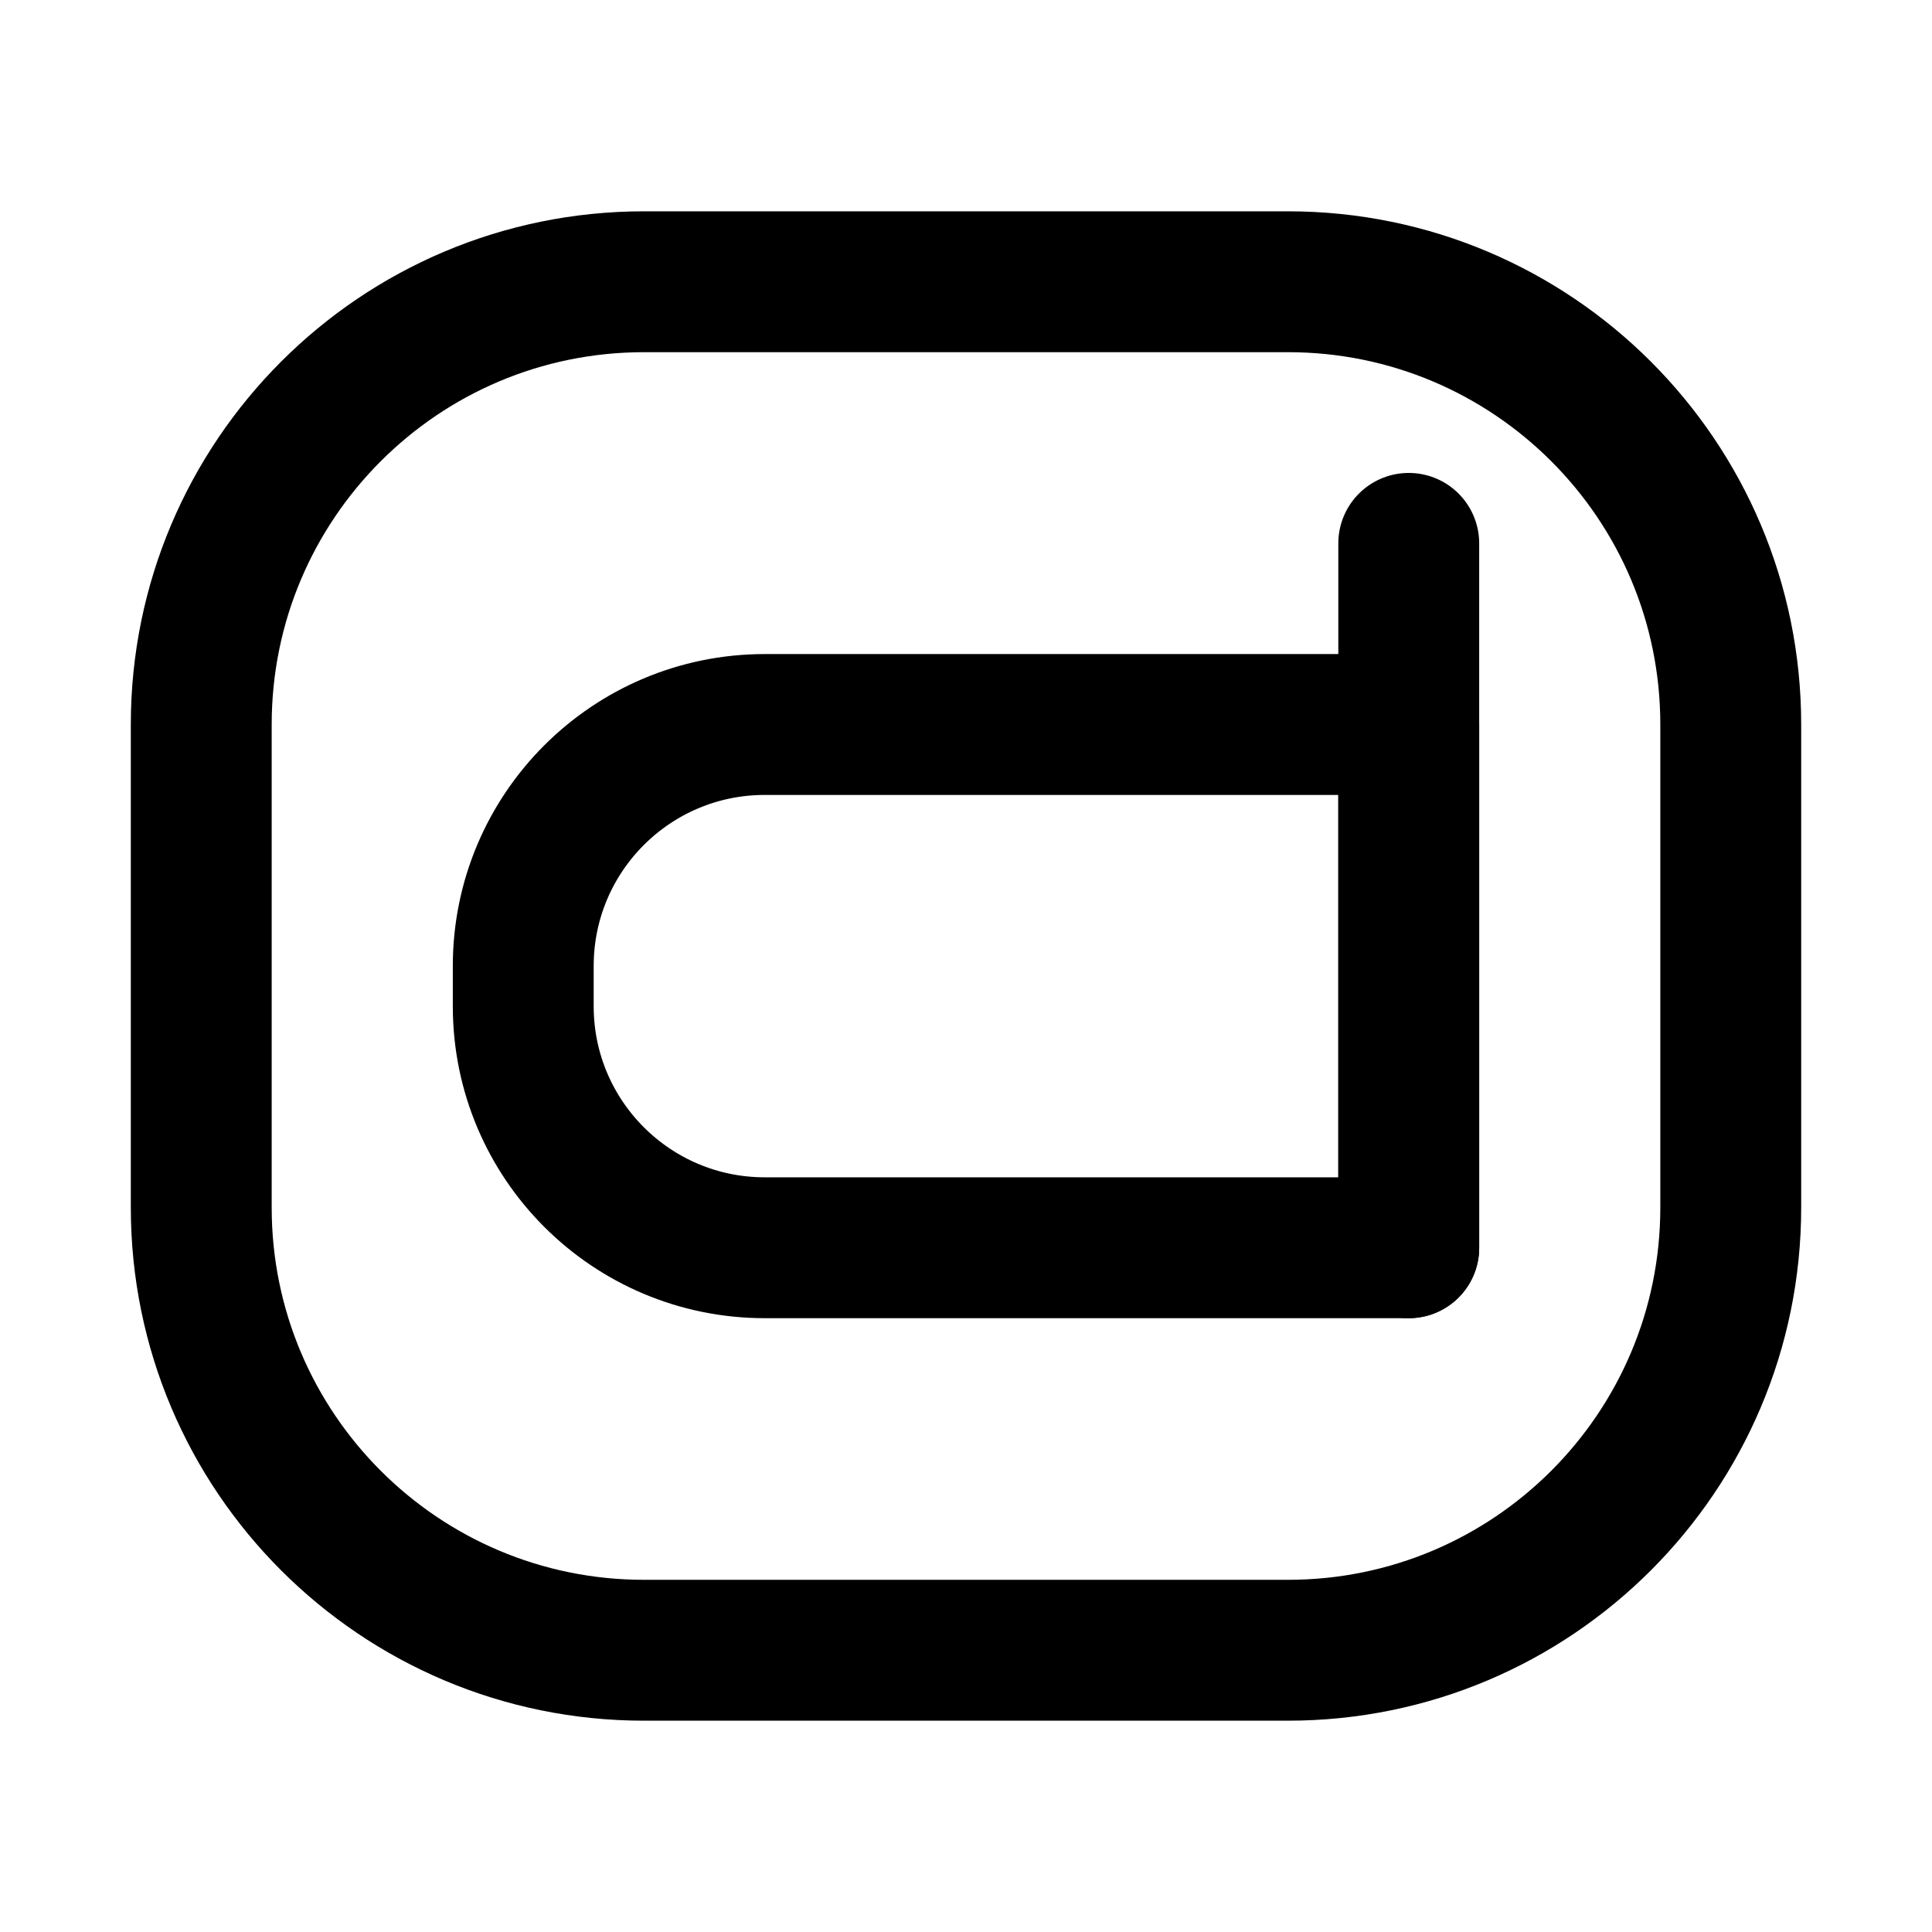
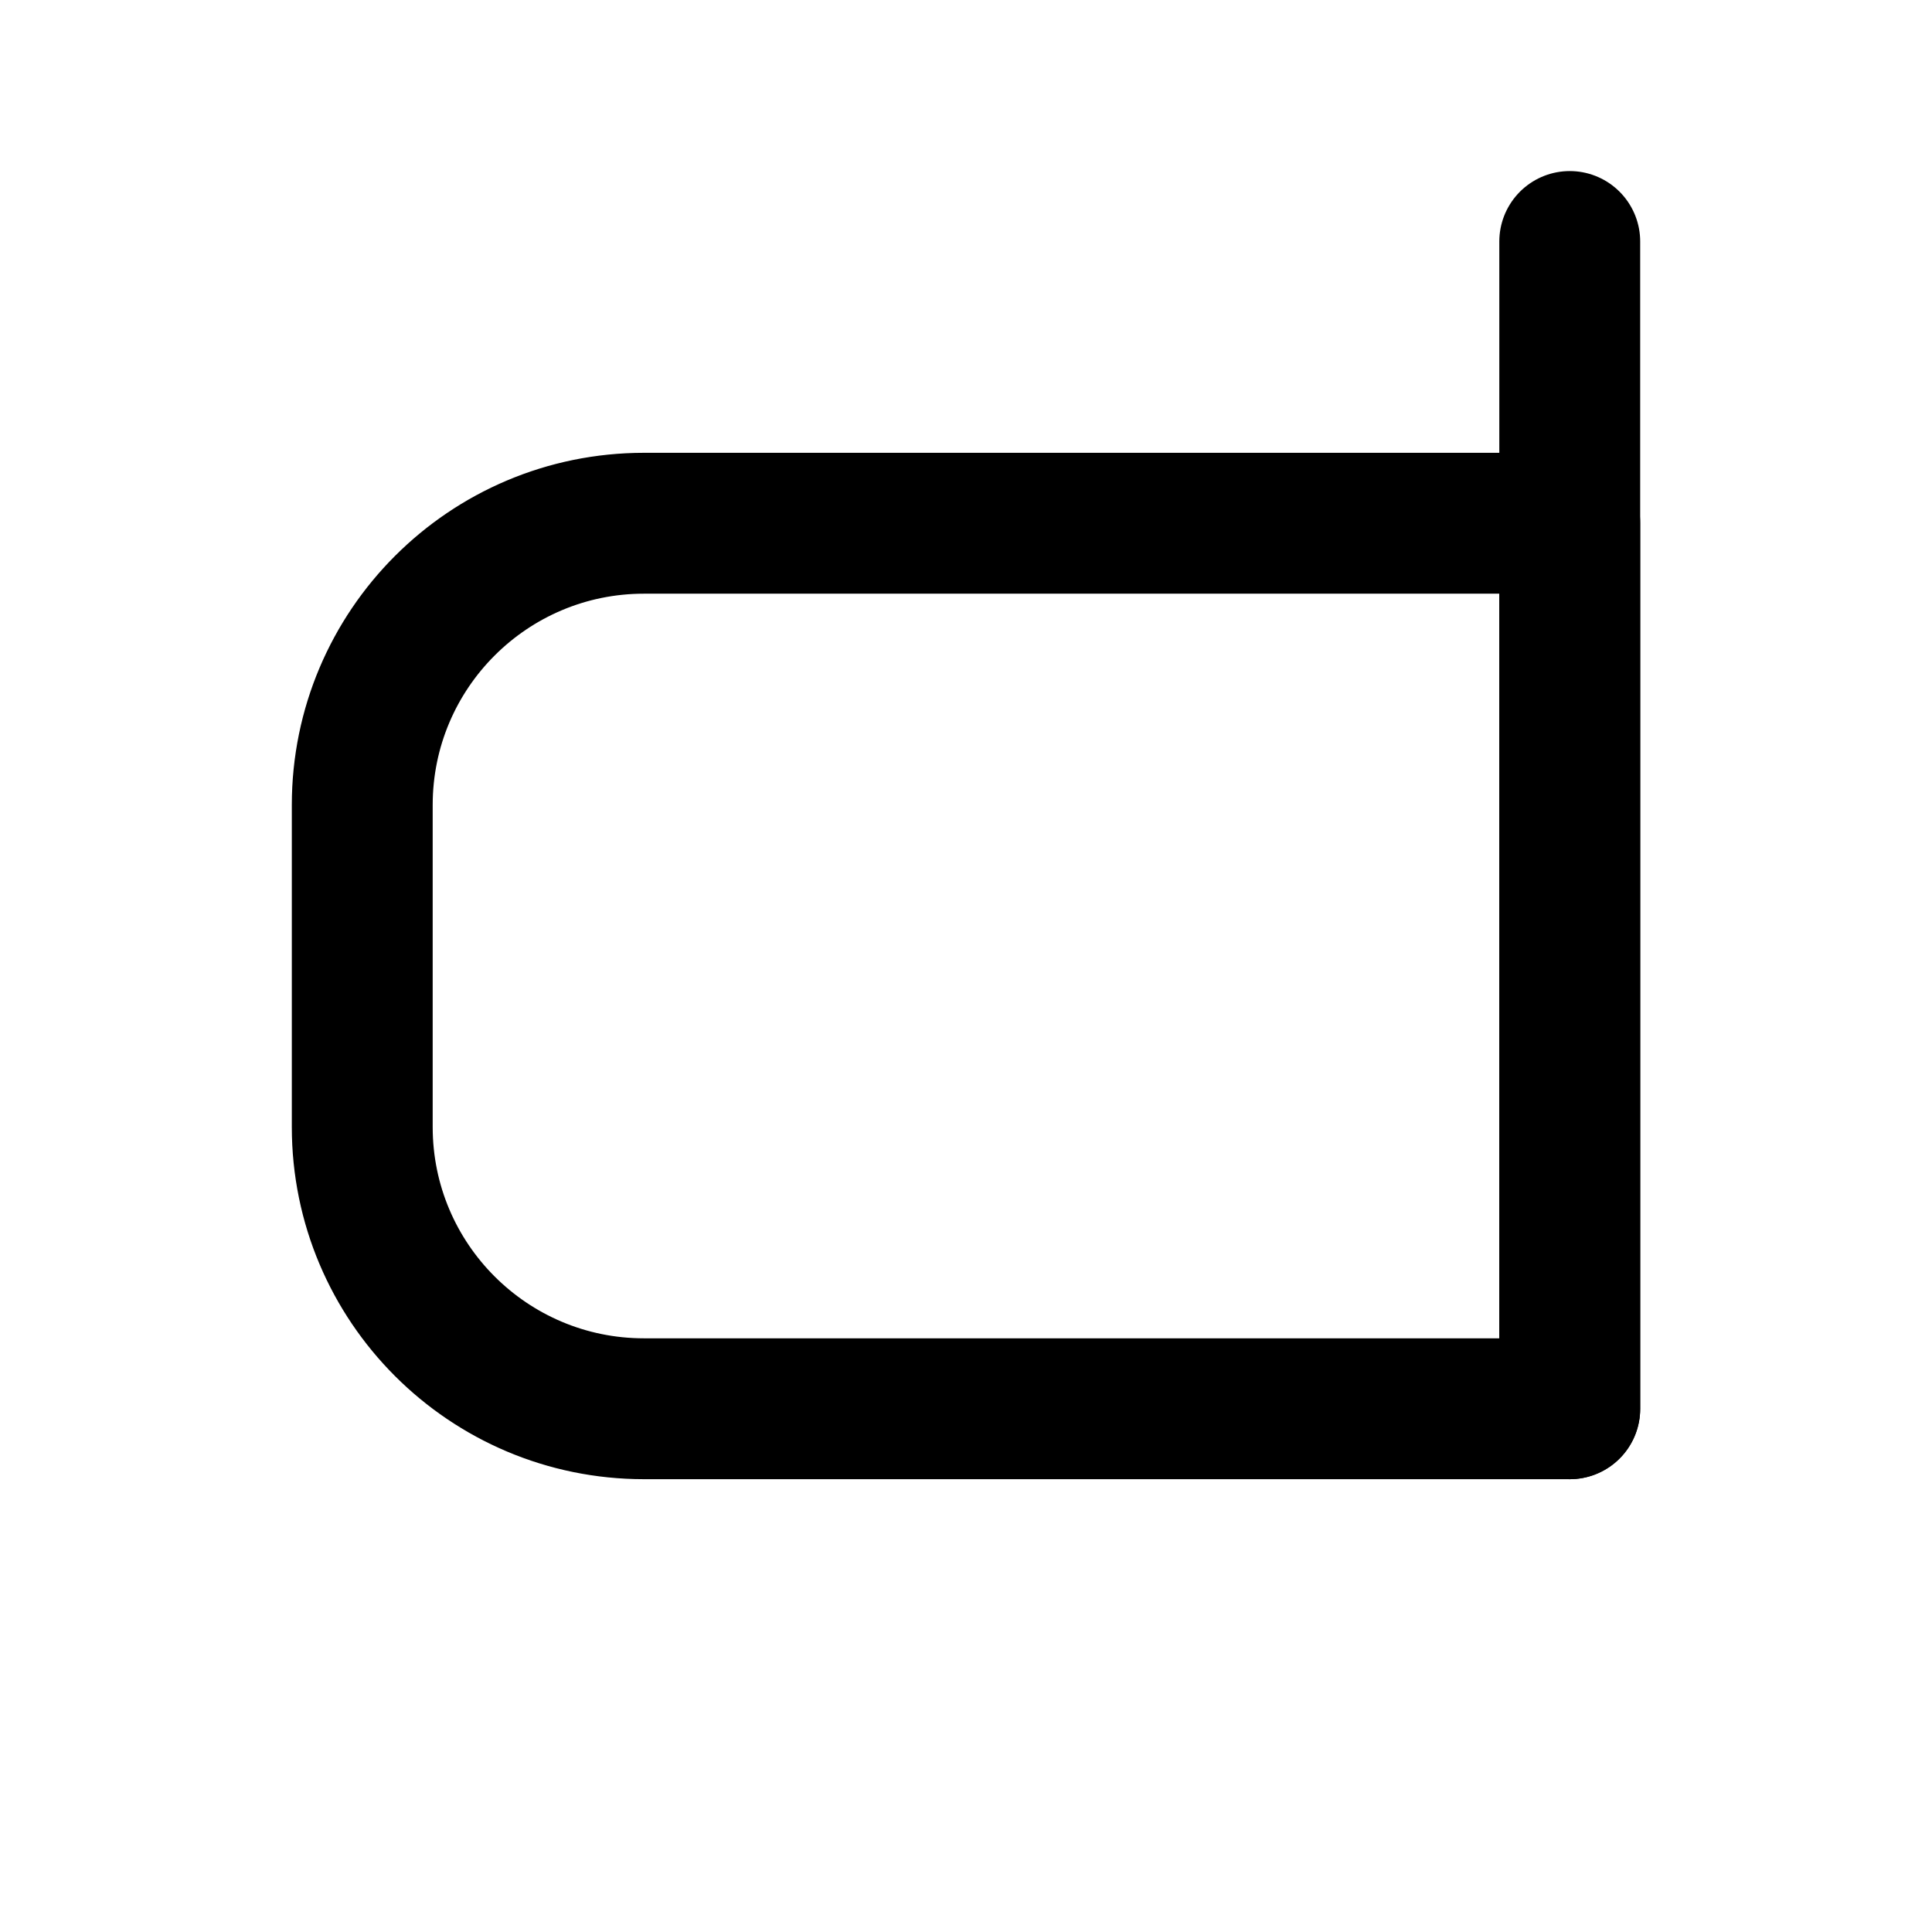
<svg xmlns="http://www.w3.org/2000/svg" viewBox="0 0 24 24" fill="none" stroke="currentColor" stroke-width="1.75" stroke-linecap="round" stroke-linejoin="round">
-   <path d="M2.5 9 A5.5 5.5 0 0 1 8 3.5 L16 3.5 A5.5 5.5 0 0 1 21.5 9 L21.5 15 A5.5 5.5 0 0 1 16 20.5 L8 20.5 A5.5 5.5 0 0 1 2.5 15 Z" />
-   <path d="M6.5 12 A3 3 0 0 1 9.5 9 L17.5 9 L17.5 15.5 L9.5 15.5 A3 3 0 0 1 6.5 12.5 Z" />
-   <path d="M17.5 6.75 L17.5 15.5" />
+   <path d="M4.5 10 A3.5 3.5 0 0 1 8 6.5 L19.5 6.5 L19.5 17.5 L8 17.5 A3.5 3.5 0 0 1 4.5 14 Z" />
+   <path d="M19.5 3 L19.5 17.5" />
</svg>
